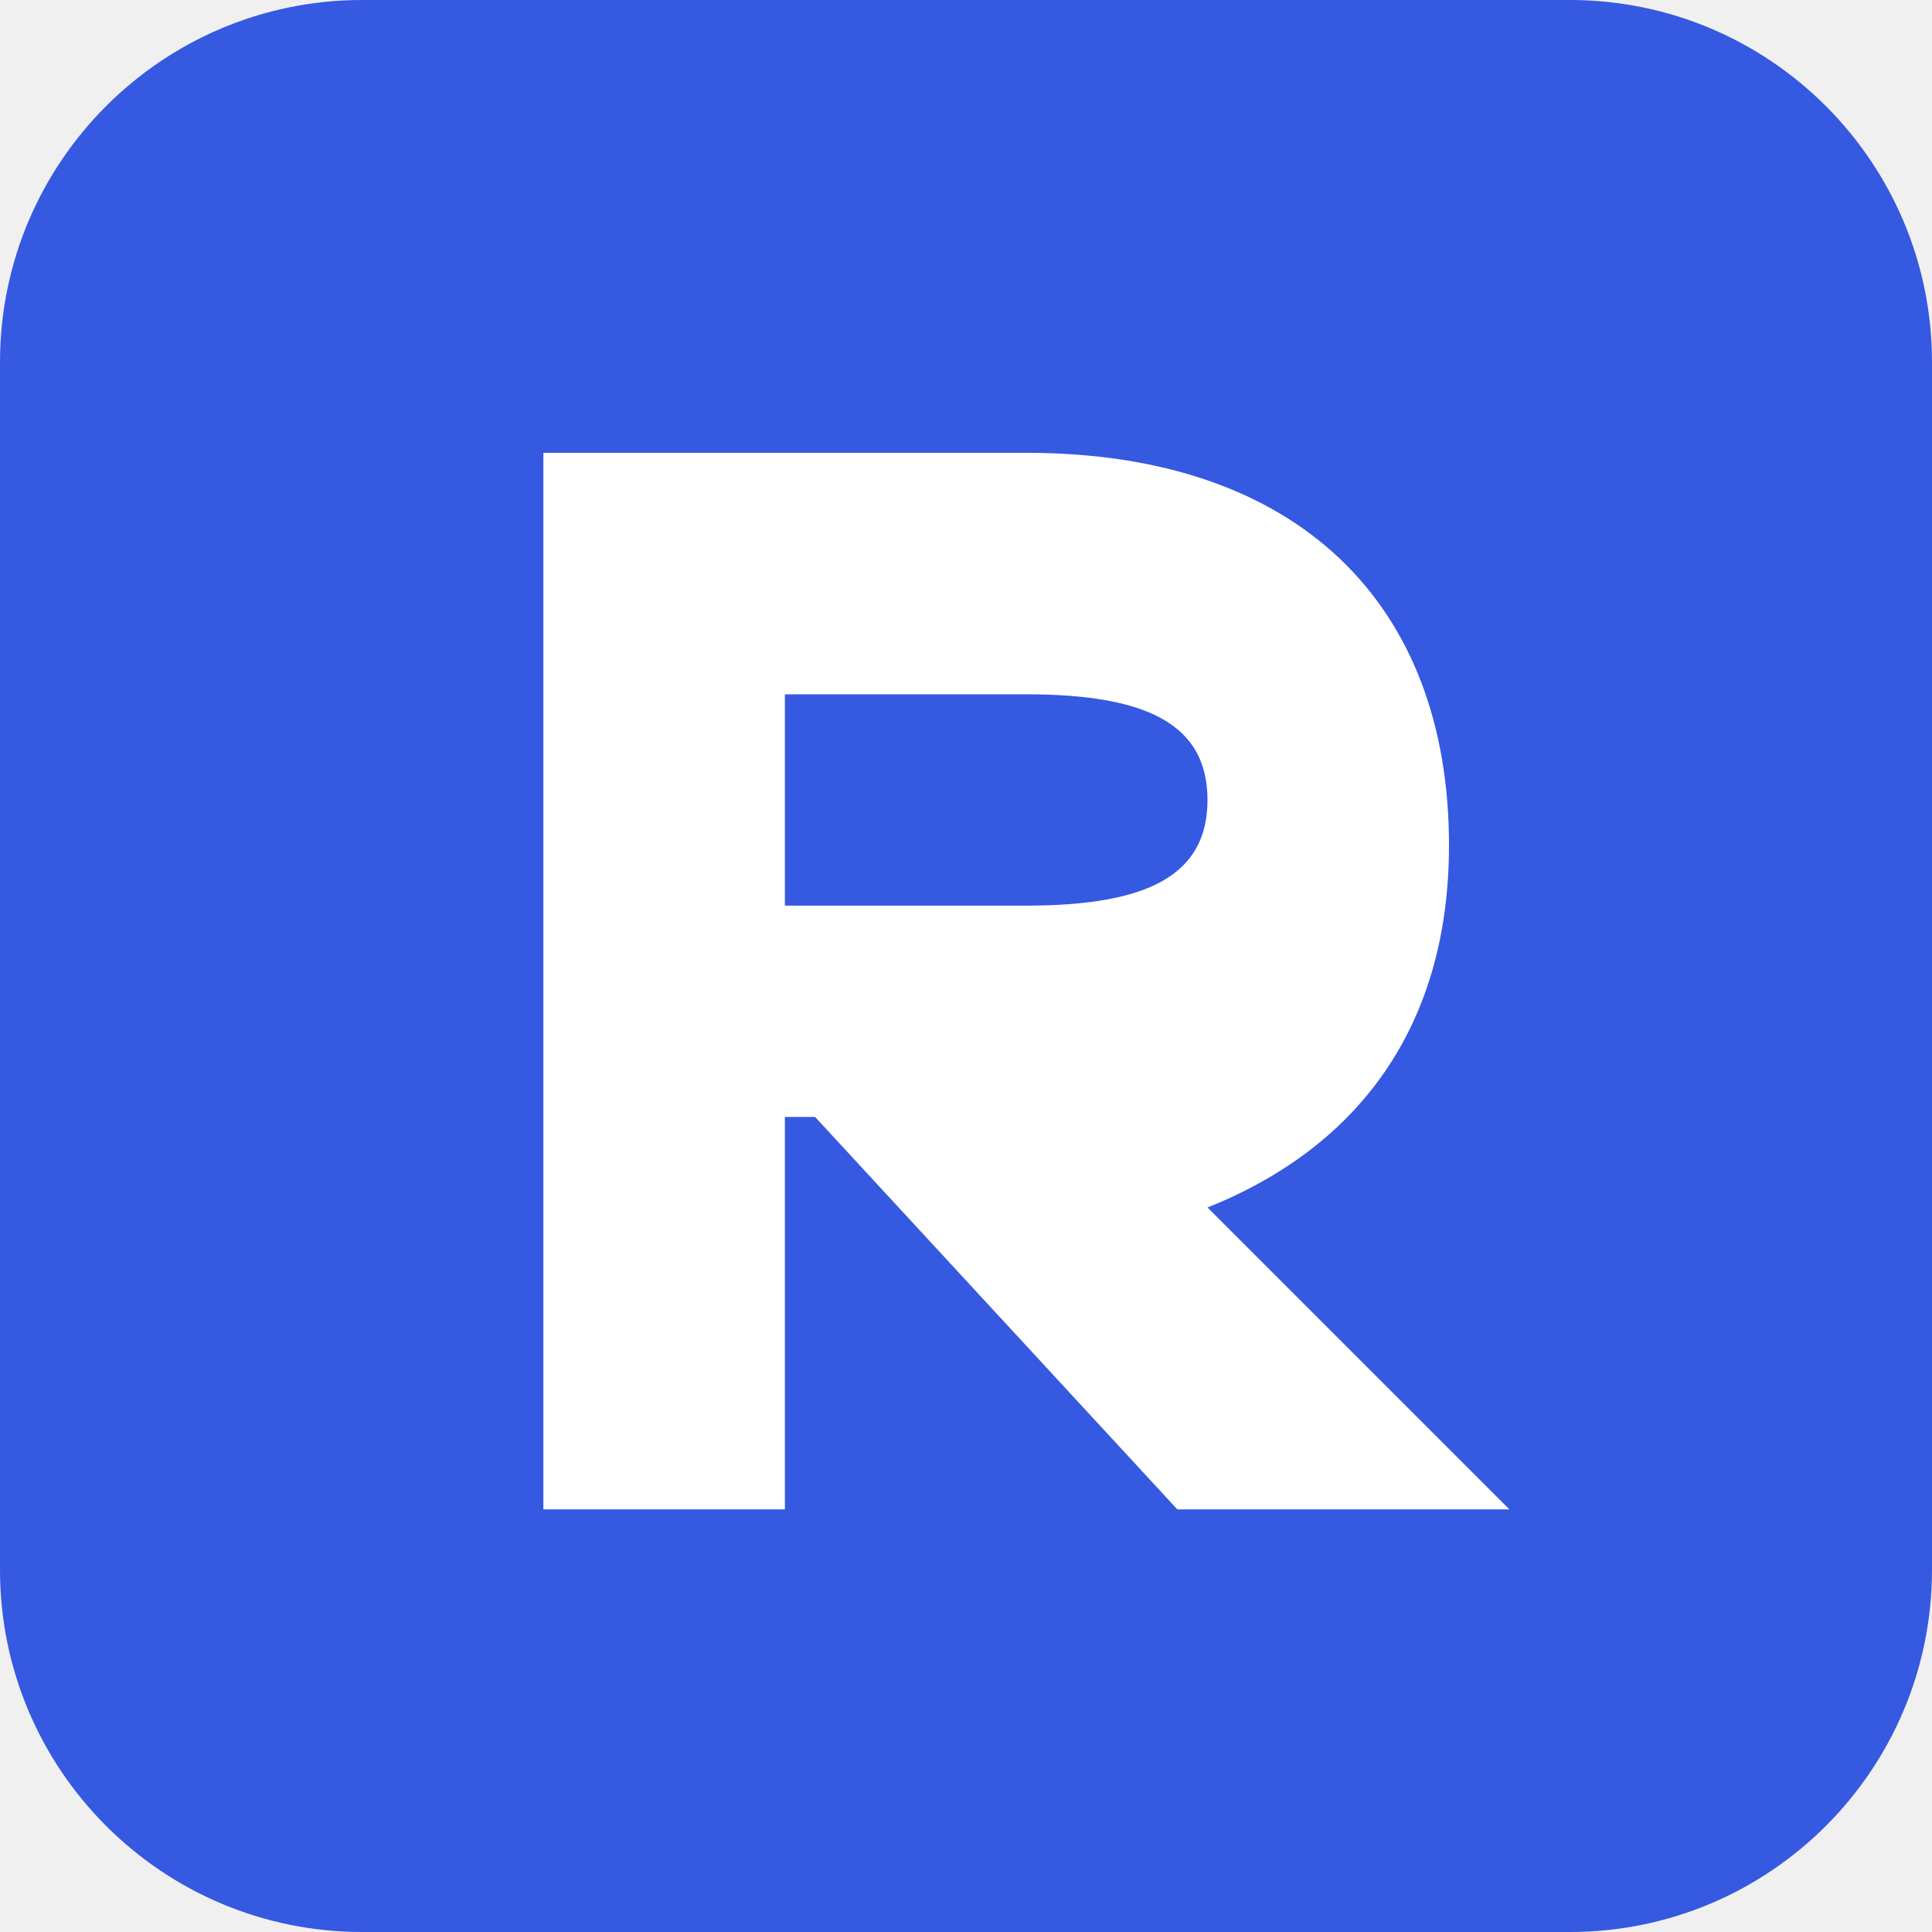
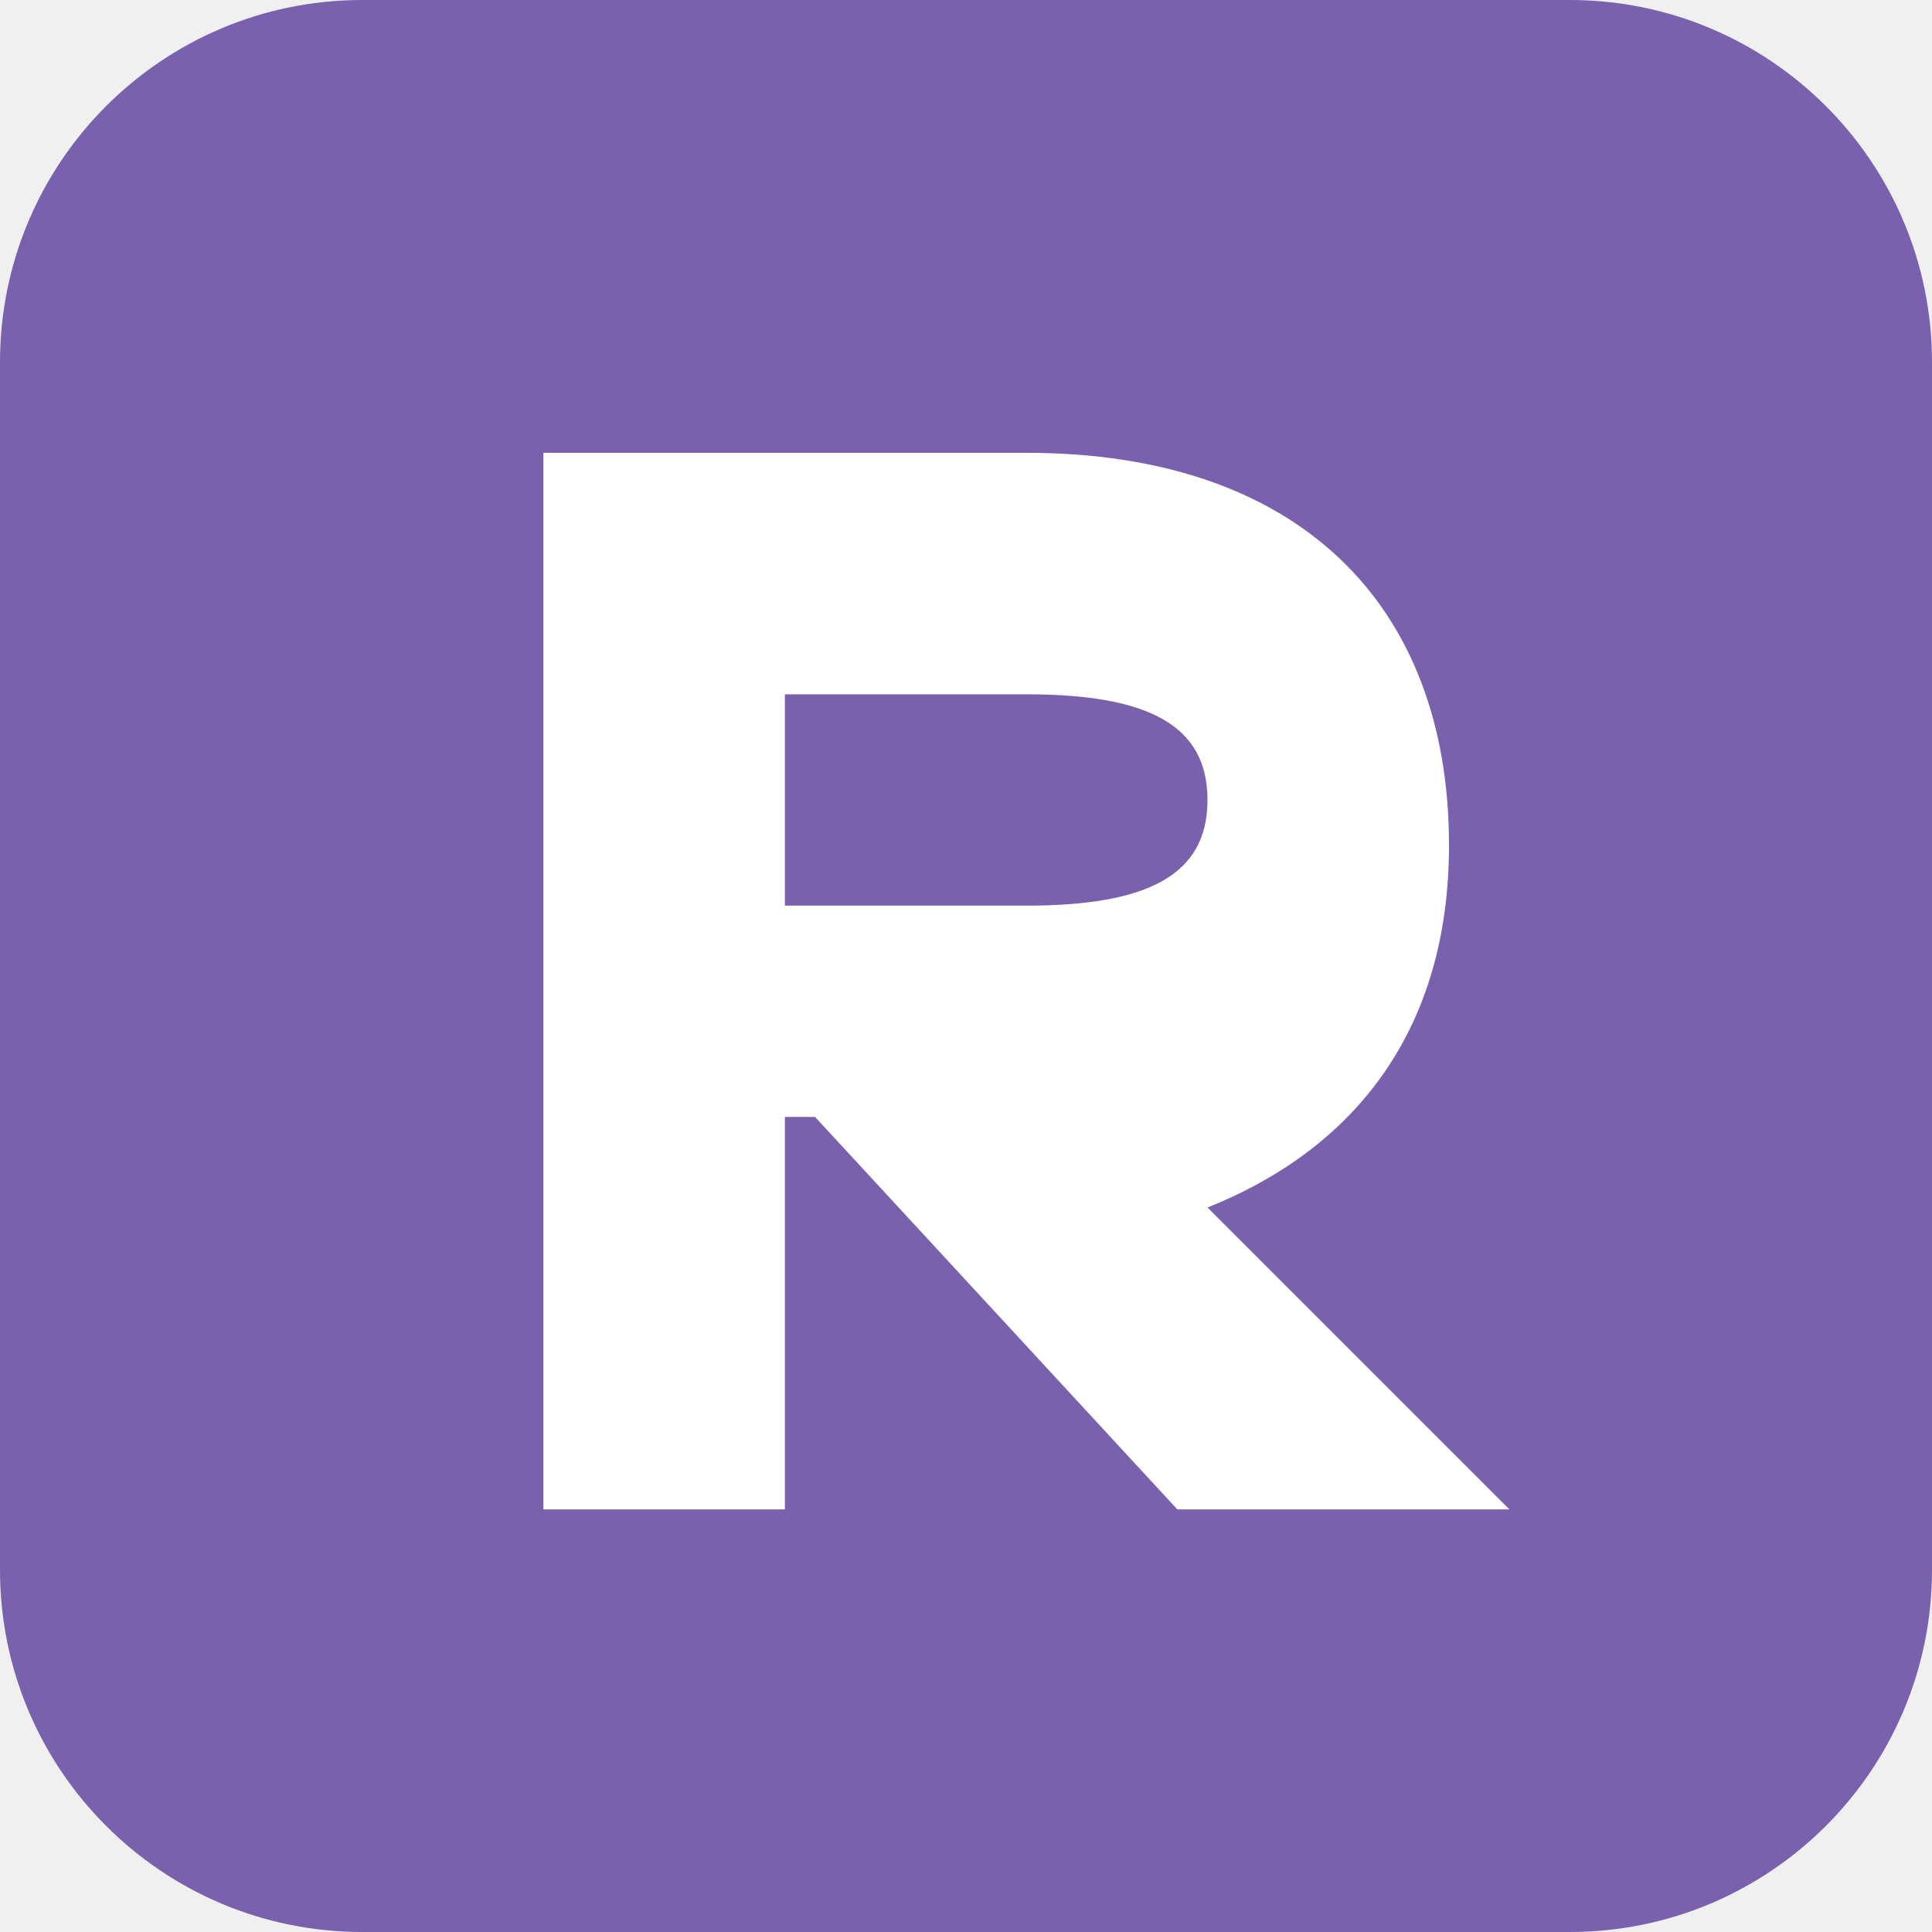
<svg xmlns="http://www.w3.org/2000/svg" viewBox="0 0 64 64" fill="none">
-   <rect width="64" height="64" rx="12" fill="#3559e0" />
+   <rect width="64" height="64" rx="12" fill="#7961ad" />
  <path fill-rule="evenodd" clip-rule="evenodd" d="M18 15h16c9 0 14 5 14 13 0 6-3 10-8 12l10 10H39L27 37h-1v13h-8V15Zm8 8v7h8c4 0 6-1 6-3.5S38 23 34 23h-8Z" fill="#fff" />
</svg>
